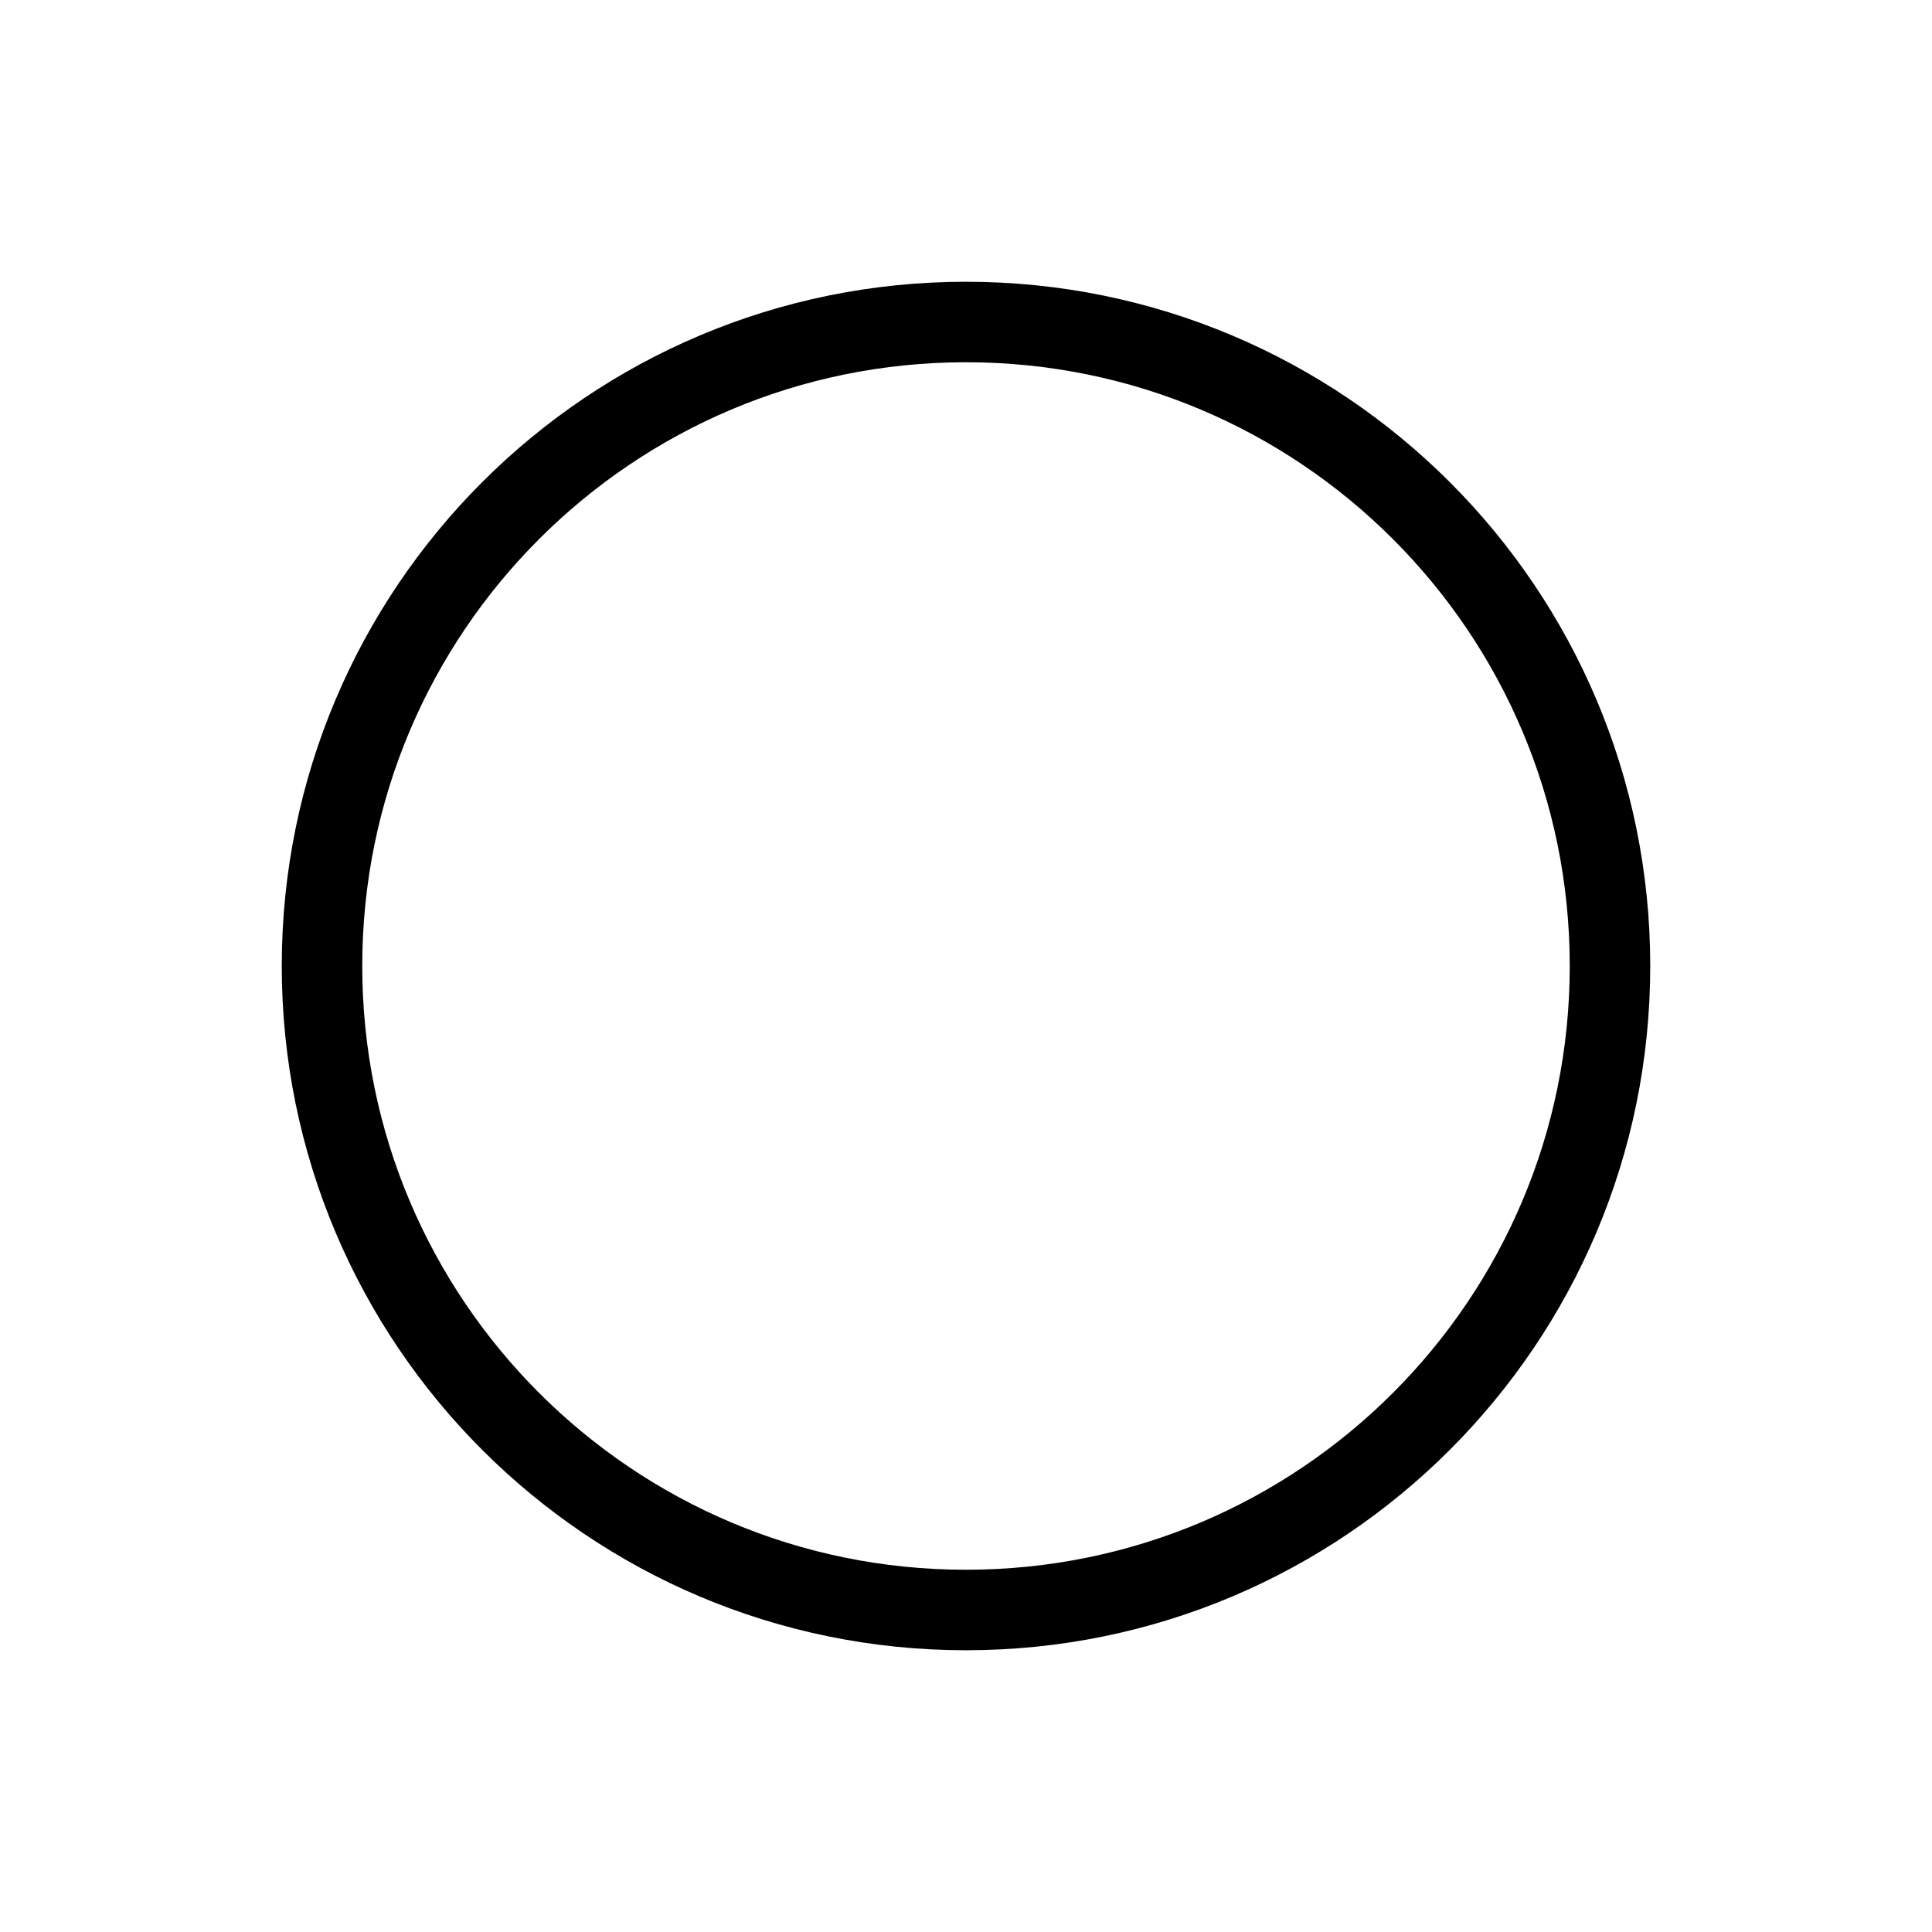
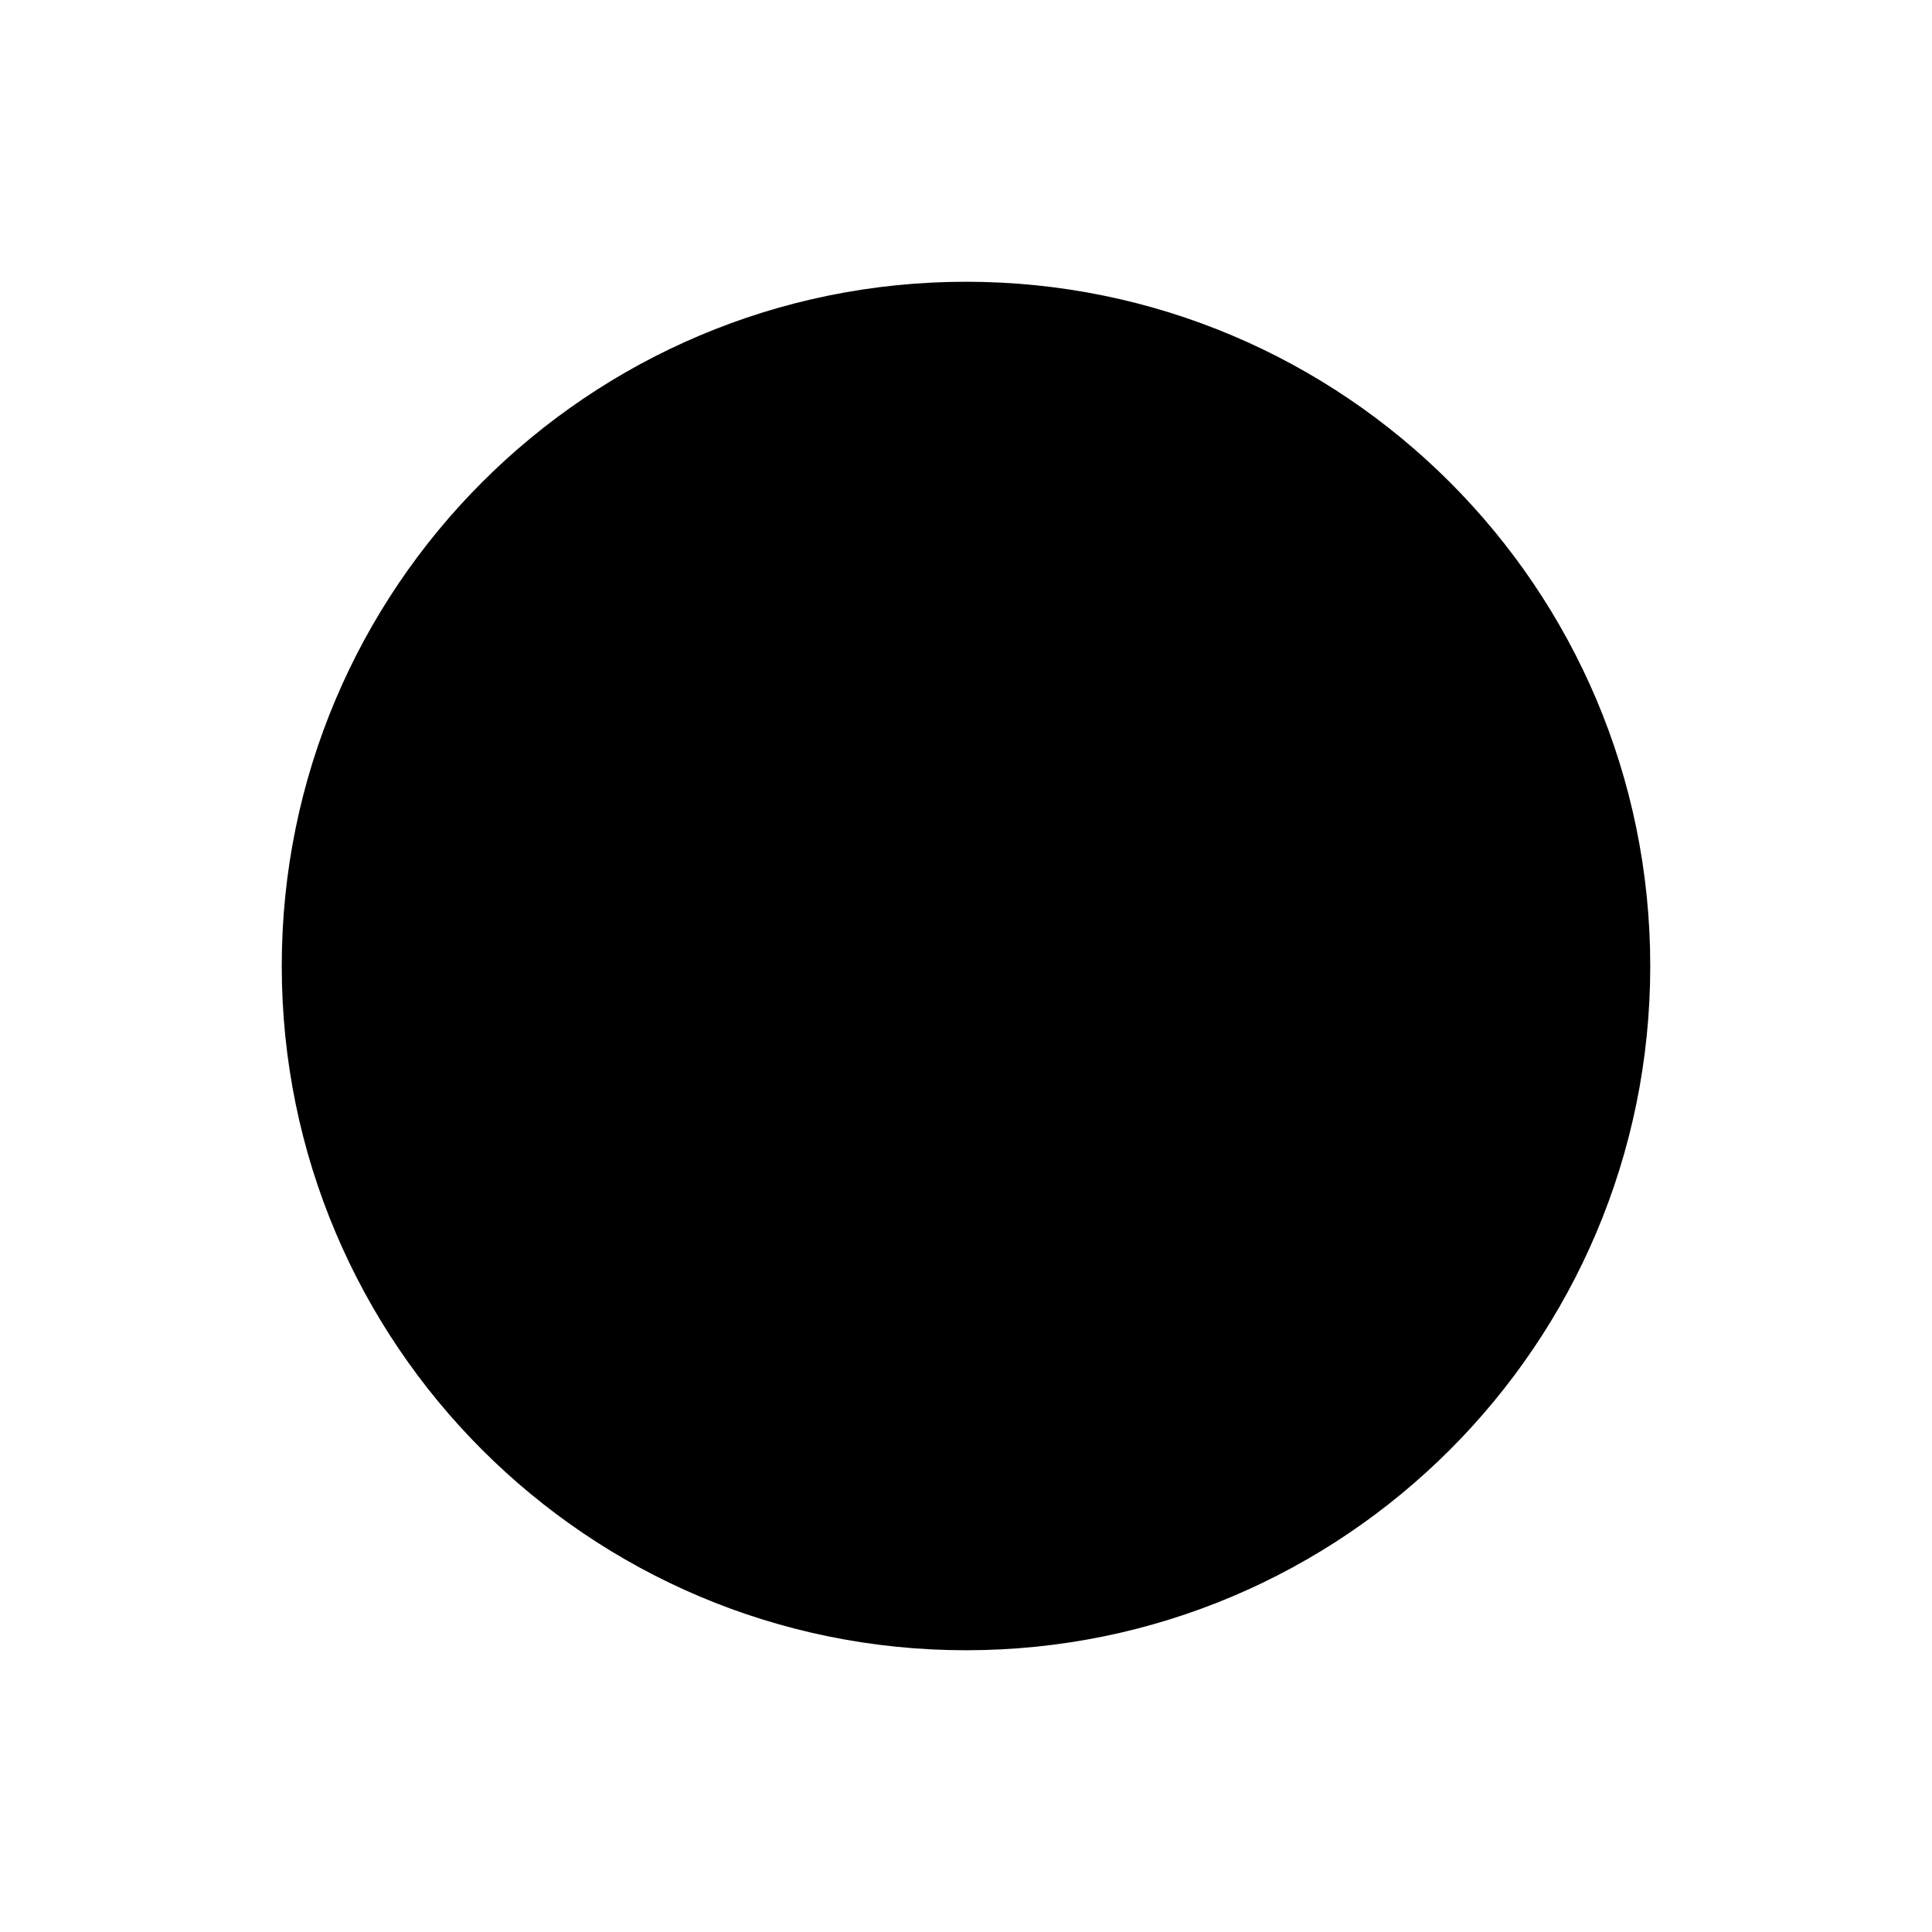
- <svg xmlns="http://www.w3.org/2000/svg" viewBox="0 0 24 24" fill="none" stroke="currentColor" stroke-width="2" stroke-linecap="round" stroke-linejoin="round" class="feather feather-square">
+ <svg xmlns="http://www.w3.org/2000/svg" viewBox="0 0 24 24" fill="currentColor" stroke="currentColor" stroke-width="2" stroke-linecap="round" stroke-linejoin="round" class="feather feather-square">
  <g stroke-width="1">
    <path stroke="none" d="M0 0h24v24H0z" fill="none" />
    <rect x="4" y="4" width="16" height="16" rx="12" />
  </g>
</svg>
